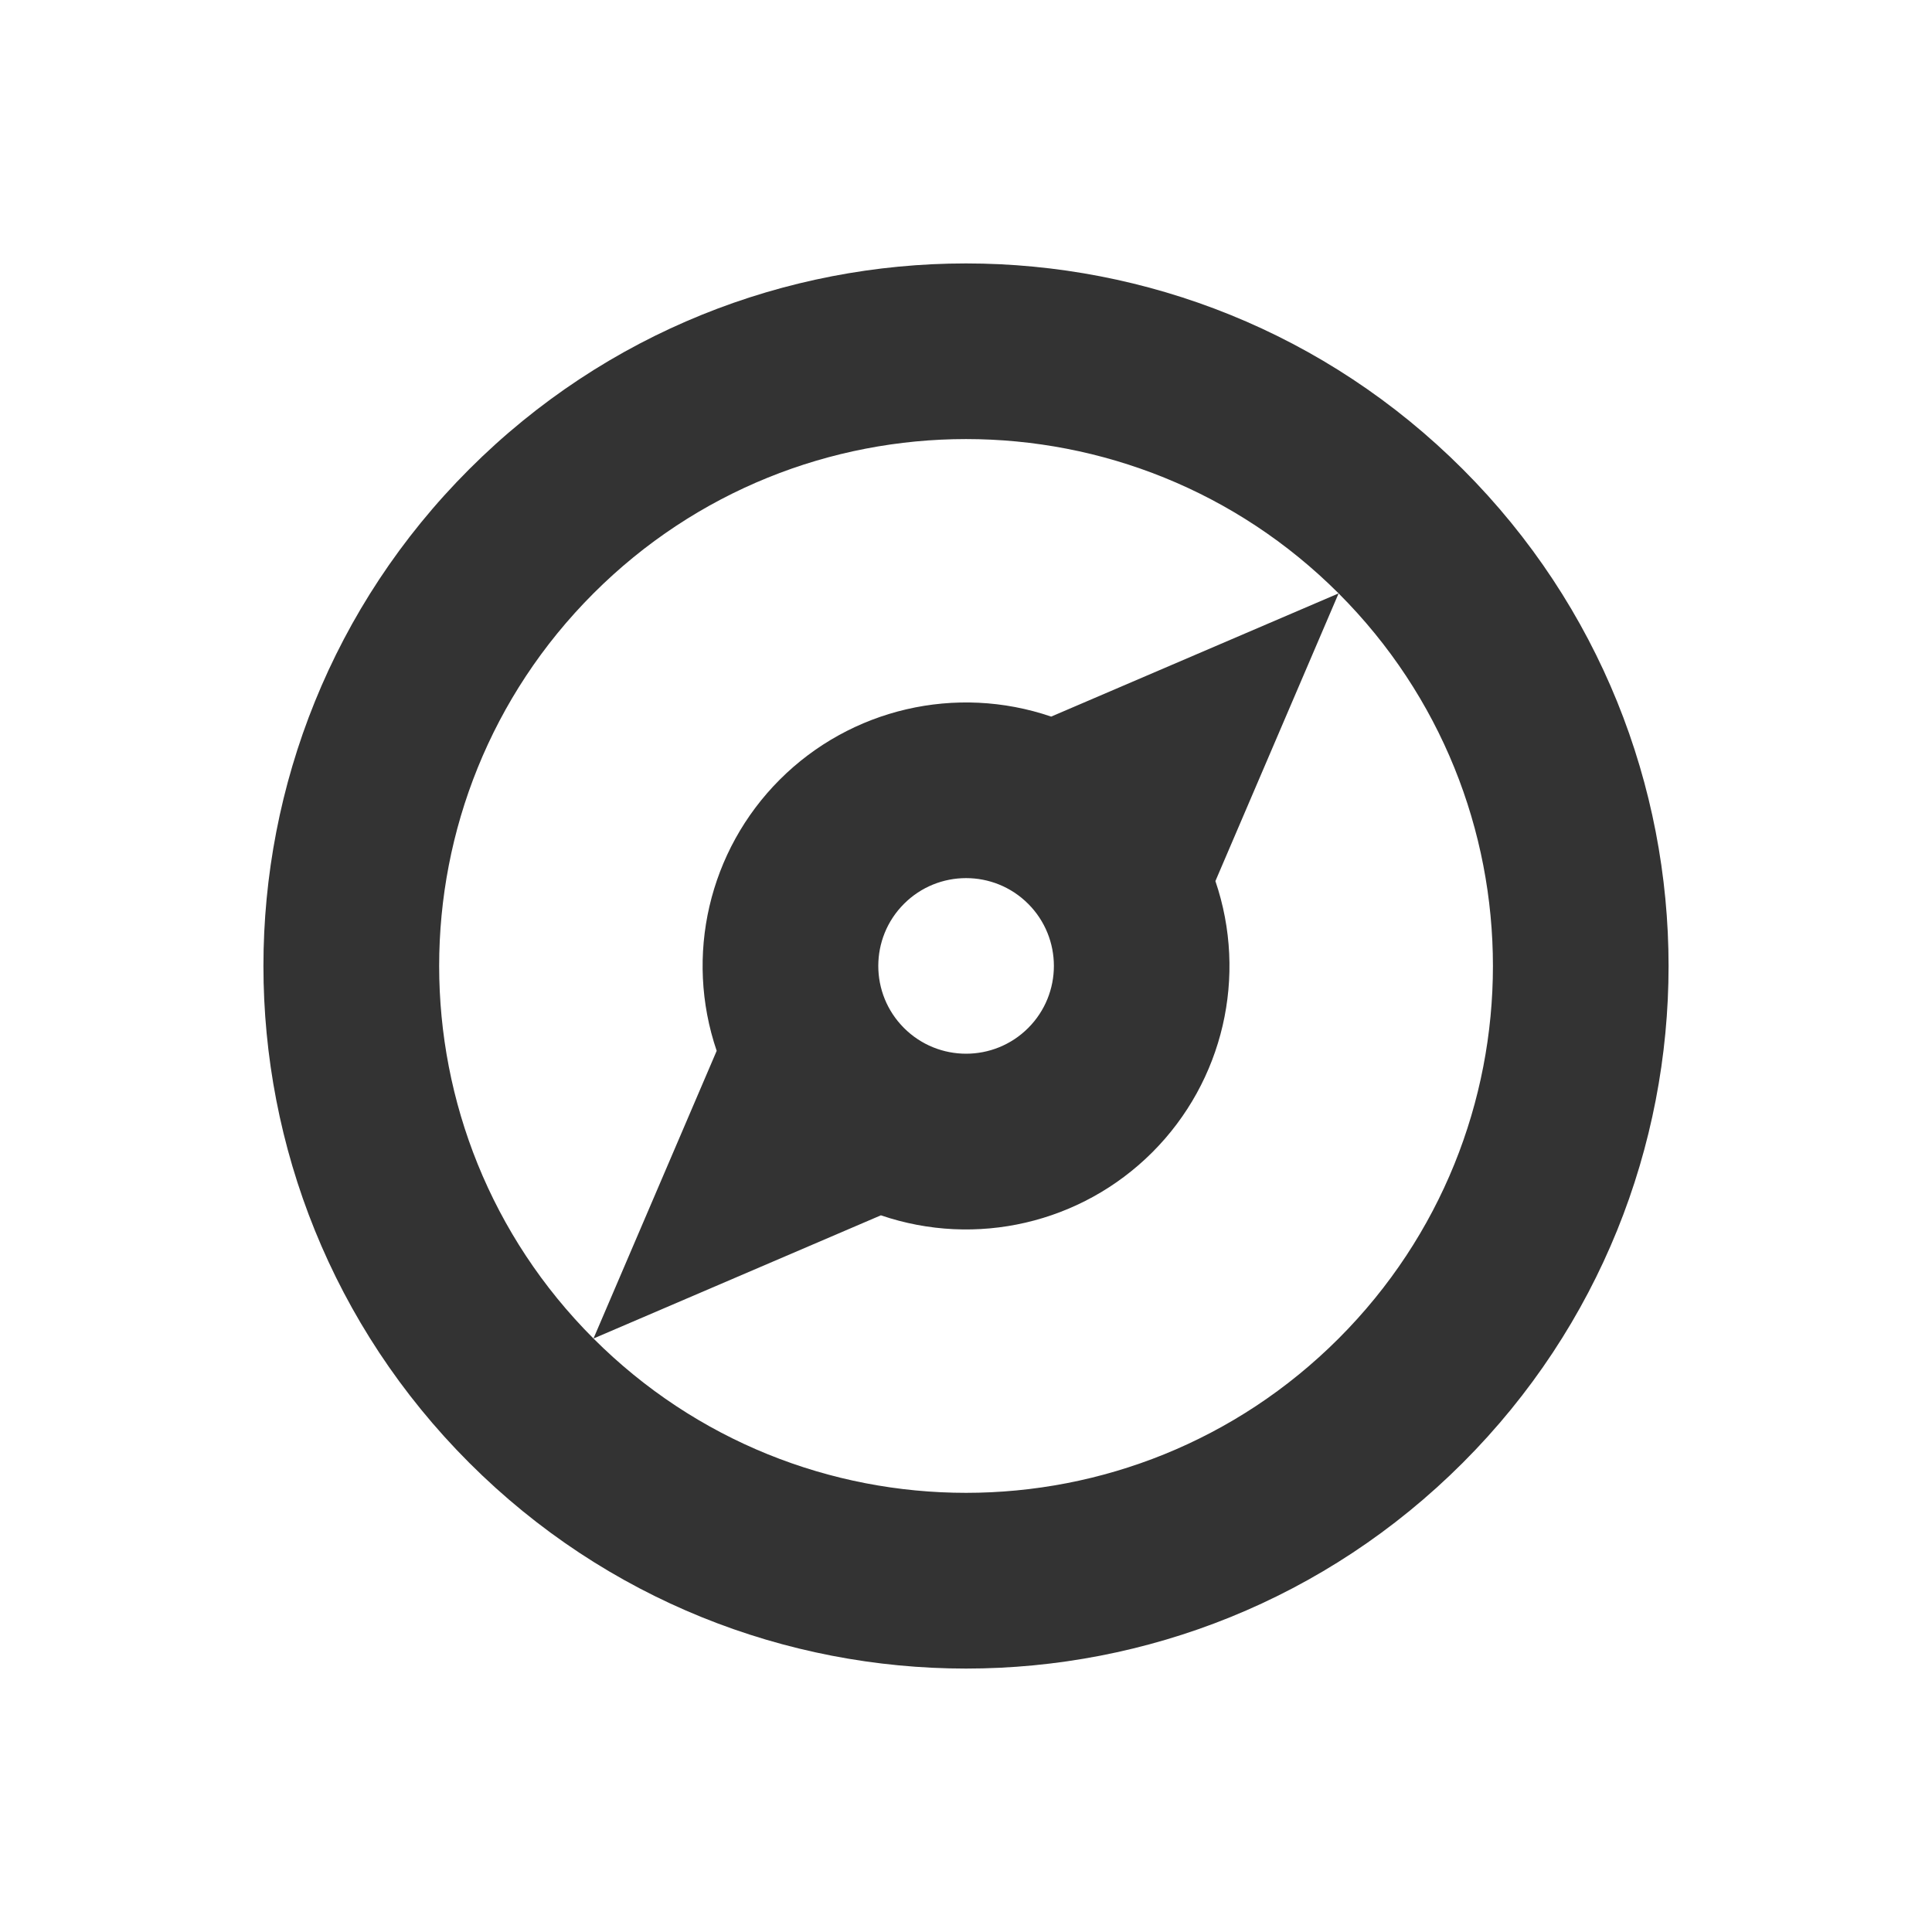
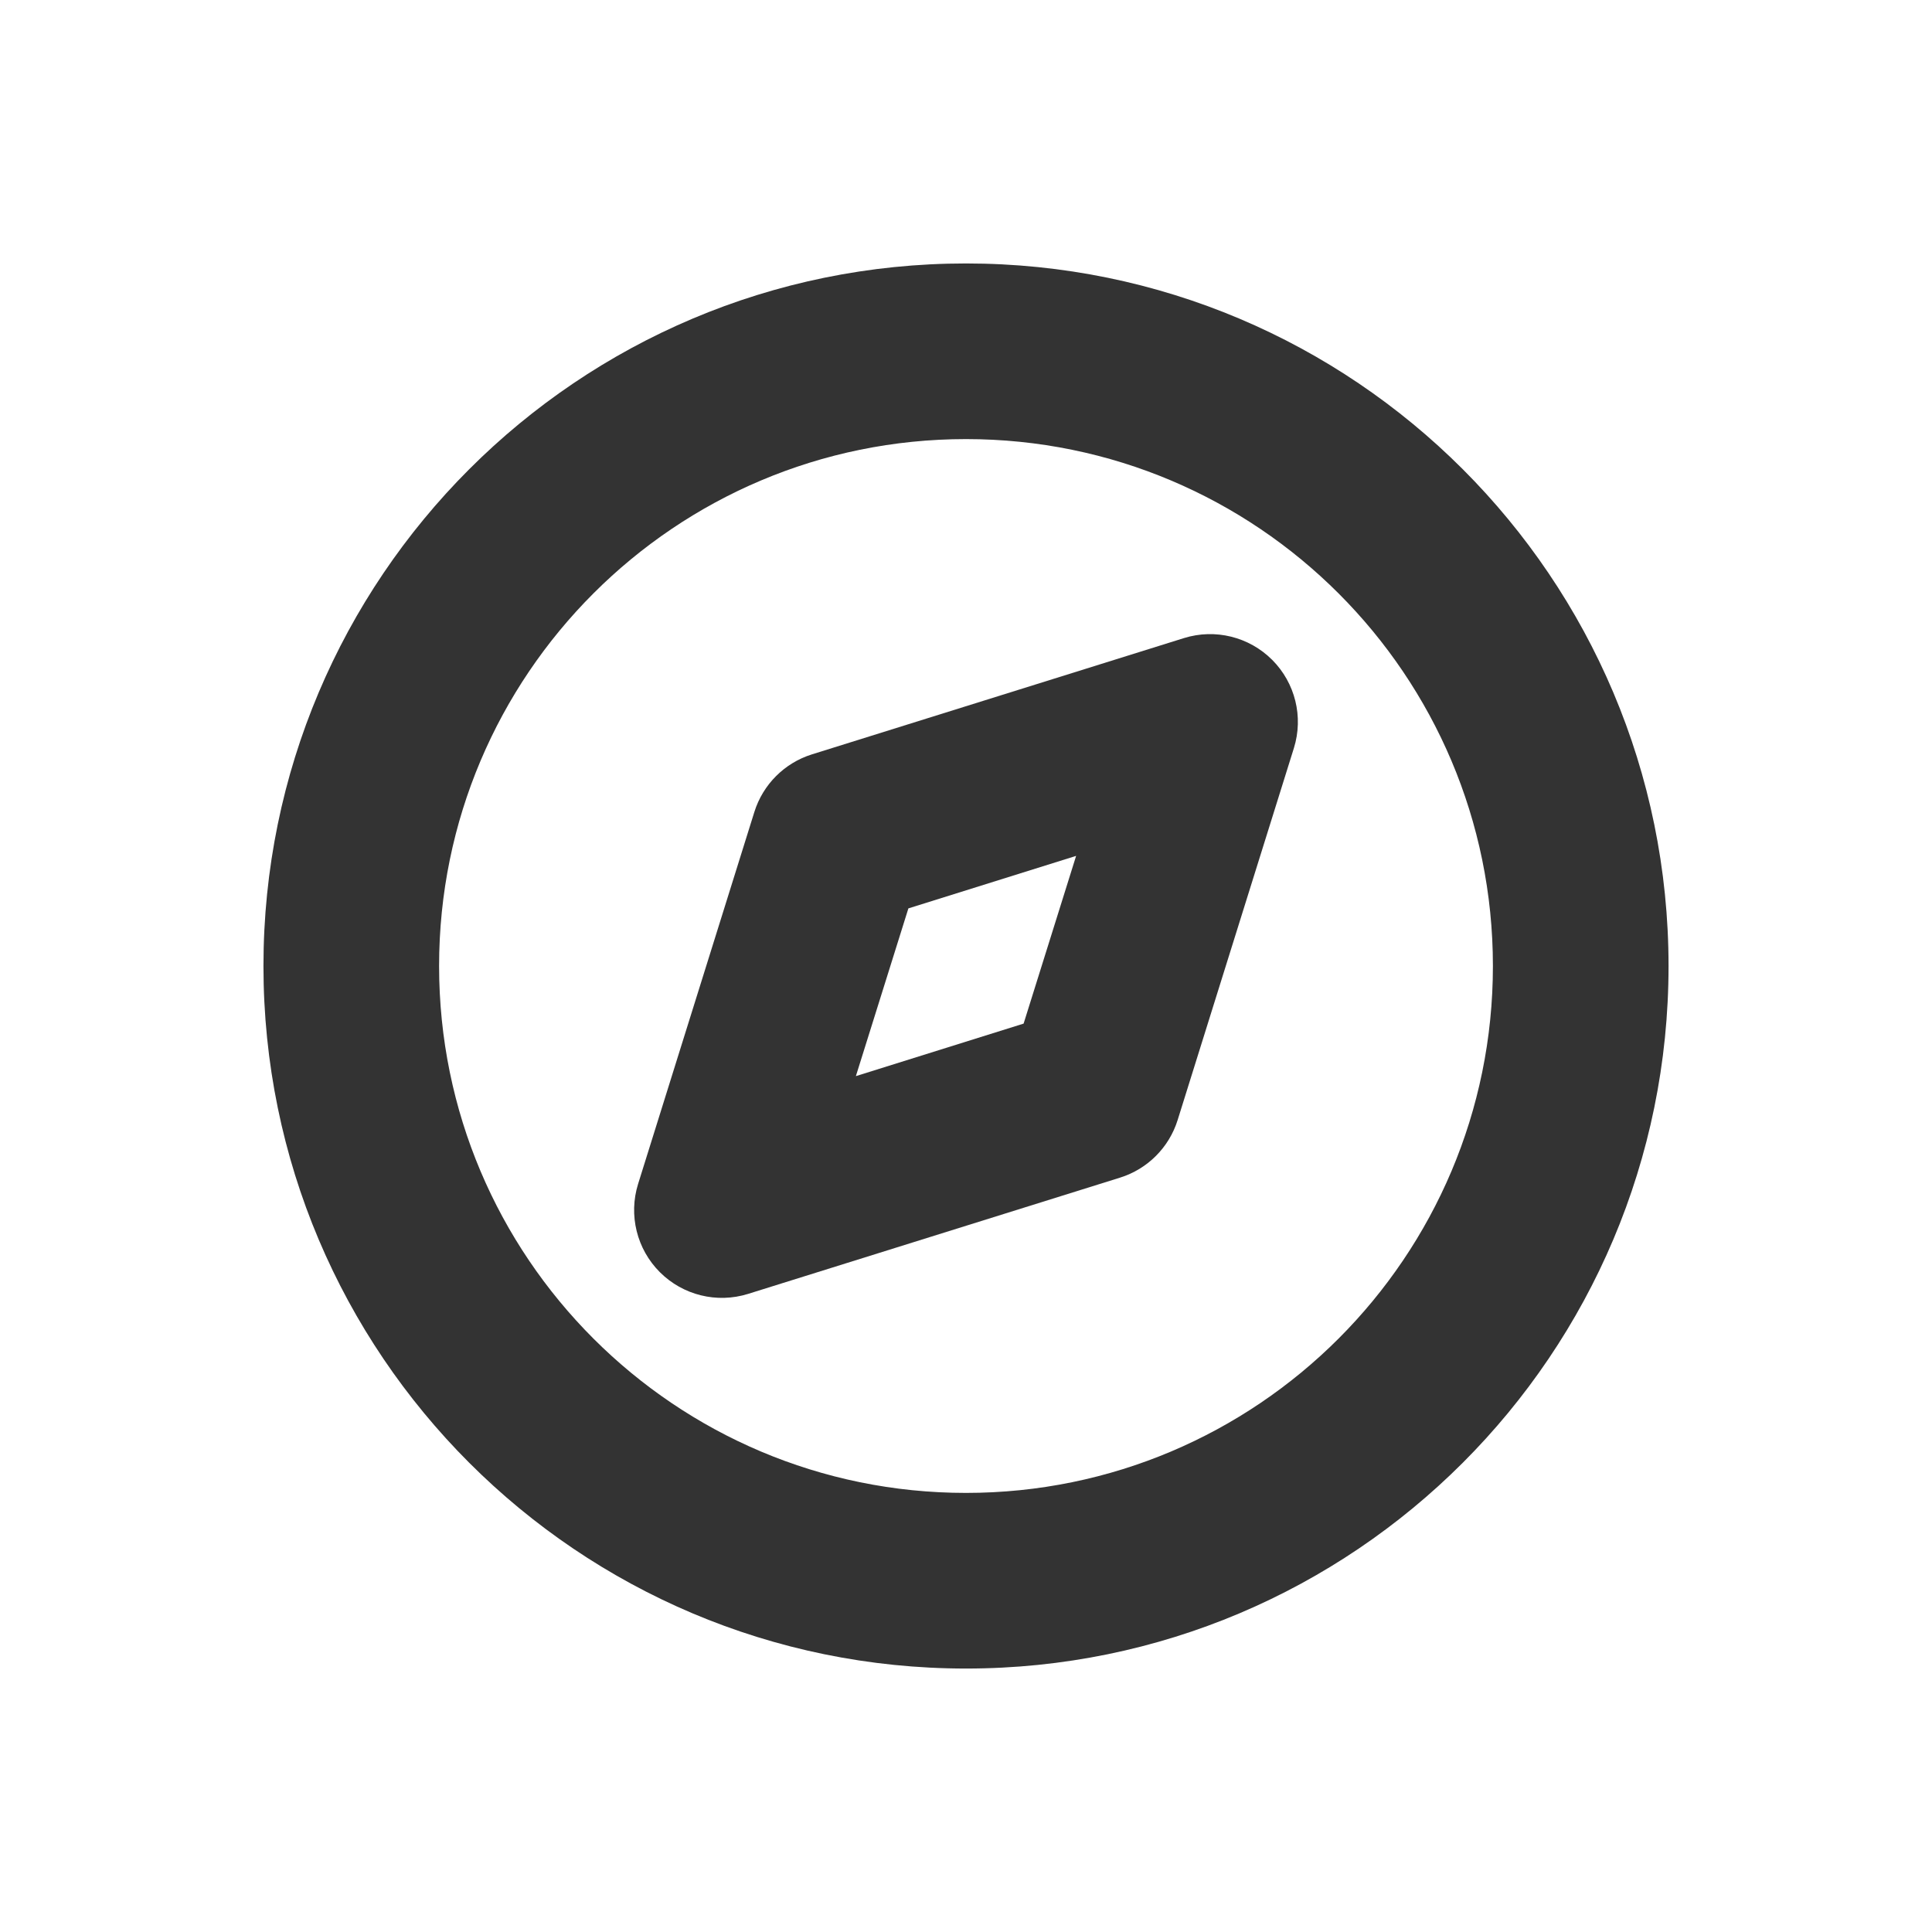
<svg xmlns="http://www.w3.org/2000/svg" width="22" height="22" version="1.1" viewBox="0 0 22 22" id="svg20">
  <defs id="defs3">
    <style id="current-color-scheme" type="text/css">.ColorScheme-Text { color:#333333; } .ColorScheme-Highlight { color:#5294e2; }</style>
  </defs>
-   <g id="16-16-compass">
-     <rect x="25" width="16" height="16" fill="none" stroke-linecap="round" stroke-linejoin="round" stroke-miterlimit="2" stroke-width="2.133" id="rect5" />
-     <path class="ColorScheme-Text" d="m33 1.027c-3.866 0-7 3.118-7 7s3.134 7 7 7 7-3.118 7-7-3.134-7-7-7zm0 1.973c2.761 0 5 2.291 5 5.027s-2.239 5.027-5 5.027-5-2.291-5-5.027 2.239-5.027 5-5.027zm3.5 1.527-3.5 1.145c-1.222 0-2.334 1.145-2.334 2.354l-1.166 3.5 3.5-1.145c1.222 0 2.334-1.145 2.334-2.354zm-3.5 2.354c0.611 0 1.166 0.509 1.166 1.145-1.9e-5 0.636-0.555 1.145-1.166 1.145-0.611 0-1.166-0.509-1.166-1.145-3e-5 -0.636 0.555-1.145 1.166-1.145z" fill="#333333" id="path7" />
-   </g>
-   <g id="22-22-compass" stroke-linecap="round" stroke-linejoin="round" stroke-miterlimit="2" stroke-width="2">
-     <circle cx="11" cy="11" r="11" opacity="0" id="circle10" />
-     <path d="m16.657 5.343a8 8 0 0 0-11.314 0 8 8 0 0 0 0 11.314 8 8 0 0 0 11.314 0 8 8 0 0 0 0-11.314zm-1.414 1.414a6 6 0 0 1 0 8.485 6 6 0 0 1-8.485 0 6 6 0 0 1 0-8.485 6 6 0 0 1 8.485 0zm0 0-3.273 1.403a3 3 0 0 0-3.091 0.718 3 3 0 0 0-0.718 3.088l-1.403 3.276 3.273-1.403a3 3 0 0 0 3.091-0.718 3 3 0 0 0 0.718-3.088zm-3.535 3.535a1 1 0 0 1 0 1.414 1 1 0 0 1-1.414 0 1 1 0 0 1 0-1.414 1 1 0 0 1 1.414 0z" fill="#333333" id="path12" />
-   </g>
  <g id="compass">
    <path id="path2060" style="opacity:0.5;fill:#000000;fill-opacity:1" d="m 8,-34 c -7.732,0 -14,6.268 -14,14 0,7.732 6.268,14 14,14 7.732,0 14,-6.268 14,-14 0,-7.732 -6.268,-14 -14,-14 z m 8.584,4.518 c 0.202,0.02 0.396,0.105 0.557,0.244 0.035,0.034 0.069,0.069 0.104,0.104 0.28,0.326 0.321,0.795 0.1,1.164 l -3.652,6.074 C 13.895,-21.285 14,-20.645 14,-20 c 0,3.314 -2.686,6 -6,6 -0.67,-1.65e-4 -1.334,-0.112 -1.967,-0.332 0.022,0.008 0.044,0.016 0.066,0.023 l -6.07,3.652 c -0.331,0.199 -0.738,0.175 -1.055,-0.031 -0.097,-0.094 -0.193,-0.19 -0.287,-0.287 -0.207,-0.317 -0.23,-0.723 -0.031,-1.055 l 3.652,-6.074 C 2.105,-18.715 2,-19.355 2,-20 c 0,-3.314 2.686,-6 6,-6 0.645,1.11e-4 1.286,0.104 1.898,0.309 l 6.072,-3.652 c 0.189,-0.114 0.405,-0.159 0.613,-0.139 z m -0.1,0.998 -5.477,3.293 c 0.906,0.525 1.659,1.279 2.184,2.186 z M 8,-25 c -2.761,0 -5,2.239 -5,5 0,2.761 2.239,5 5,5 2.761,0 5,-2.239 5,-5 0,-2.761 -2.239,-5 -5,-5 z m -0.051,2 c 0.017,-1.43e-4 0.034,-1.43e-4 0.051,0 1.657,0 3,1.343 3,3 0,1.657 -1.343,3 -3,3 -1.657,0 -3,-1.343 -3,-3 -2.347e-4,-1.637 1.312,-2.972 2.949,-3 z m 0,1 C 6.865,-21.972 6,-21.085 6,-20 c 0,1.105 0.895,2 2,2 1.105,0 2,-0.895 2,-2 0,-1.105 -0.895,-2 -2,-2 -0.016,-1.99e-4 -0.033,-1.99e-4 -0.049,0 z m -5.141,5.008 -3.293,5.477 5.477,-3.293 c -0.906,-0.525 -1.659,-1.278 -2.184,-2.184 z" />
    <rect x="-8" y="-36.055" width="32" height="32" fill="none" stroke-linecap="round" stroke-linejoin="round" stroke-miterlimit="2" stroke-width="4.267" id="rect17" />
  </g>
+   <g id="16-16-compass" transform="translate(0.126953,2.873047)">
+     <rect x="24.873" width="16" height="16" fill="none" id="rect5" y="0.127" />
+     <path id="circle4" d="m 32.873,0.127 a 8,8 0 0 0 -8,8 8,8 0 0 0 8,8 8,8 0 0 0 8,-8 8,8 0 0 0 -8,-8 z m 0,2 a 6,6 0 0 1 6,6 6,6 0 0 1 -6,6 6,6 0 0 1 -6,-6 6,6 0 0 1 6,-6 z" class="ColorScheme-Text" fill="currentColor" />
+     <path d="m 35.355,4.393 -4.236,1.324 a 1,1 0 0 0 -0.656,0.656 l -1.324,4.236 a 1,1 0 0 0 1.252,1.252 l 4.236,-1.324 a 1,1 0 0 0 0.656,-0.656 L 36.607,5.645 A 1,1 0 0 0 35.355,4.393 Z m -1.229,2.48 -0.598,1.91 -1.91,0.598 0.598,-1.91 z" id="path2" class="ColorScheme-Text" fill="currentColor" />
+   </g>
+   <g id="22-22-compass">
+     <circle cx="11" cy="11" r="11" fill="none" id="circle10" />
+     <path id="path1252" d="m 11,3 a 8,8 0 0 0 -8,8 8,8 0 0 0 8,8 8,8 0 0 0 8,-8 8,8 0 0 0 -8,-8 z m 0,2 a 6,6 0 0 1 6,6 6,6 0 0 1 -6,6 6,6 0 0 1 -6,-6 6,6 0 0 1 6,-6 z" class="ColorScheme-Text" fill="currentColor" />
+     <path d="M 13.482,7.266 9.246,8.59 a 1,1 0 0 0 -0.656,0.656 l -1.324,4.236 a 1,1 0 0 0 1.252,1.252 l 4.236,-1.324 a 1,1 0 0 0 0.656,-0.656 L 14.734,8.518 A 1,1 0 0 0 13.482,7.266 Z M 12.254,9.746 11.656,11.656 9.746,12.254 10.344,10.344 Z" id="path1254" class="ColorScheme-Text" fill="currentColor" />
+   </g>
</svg>
